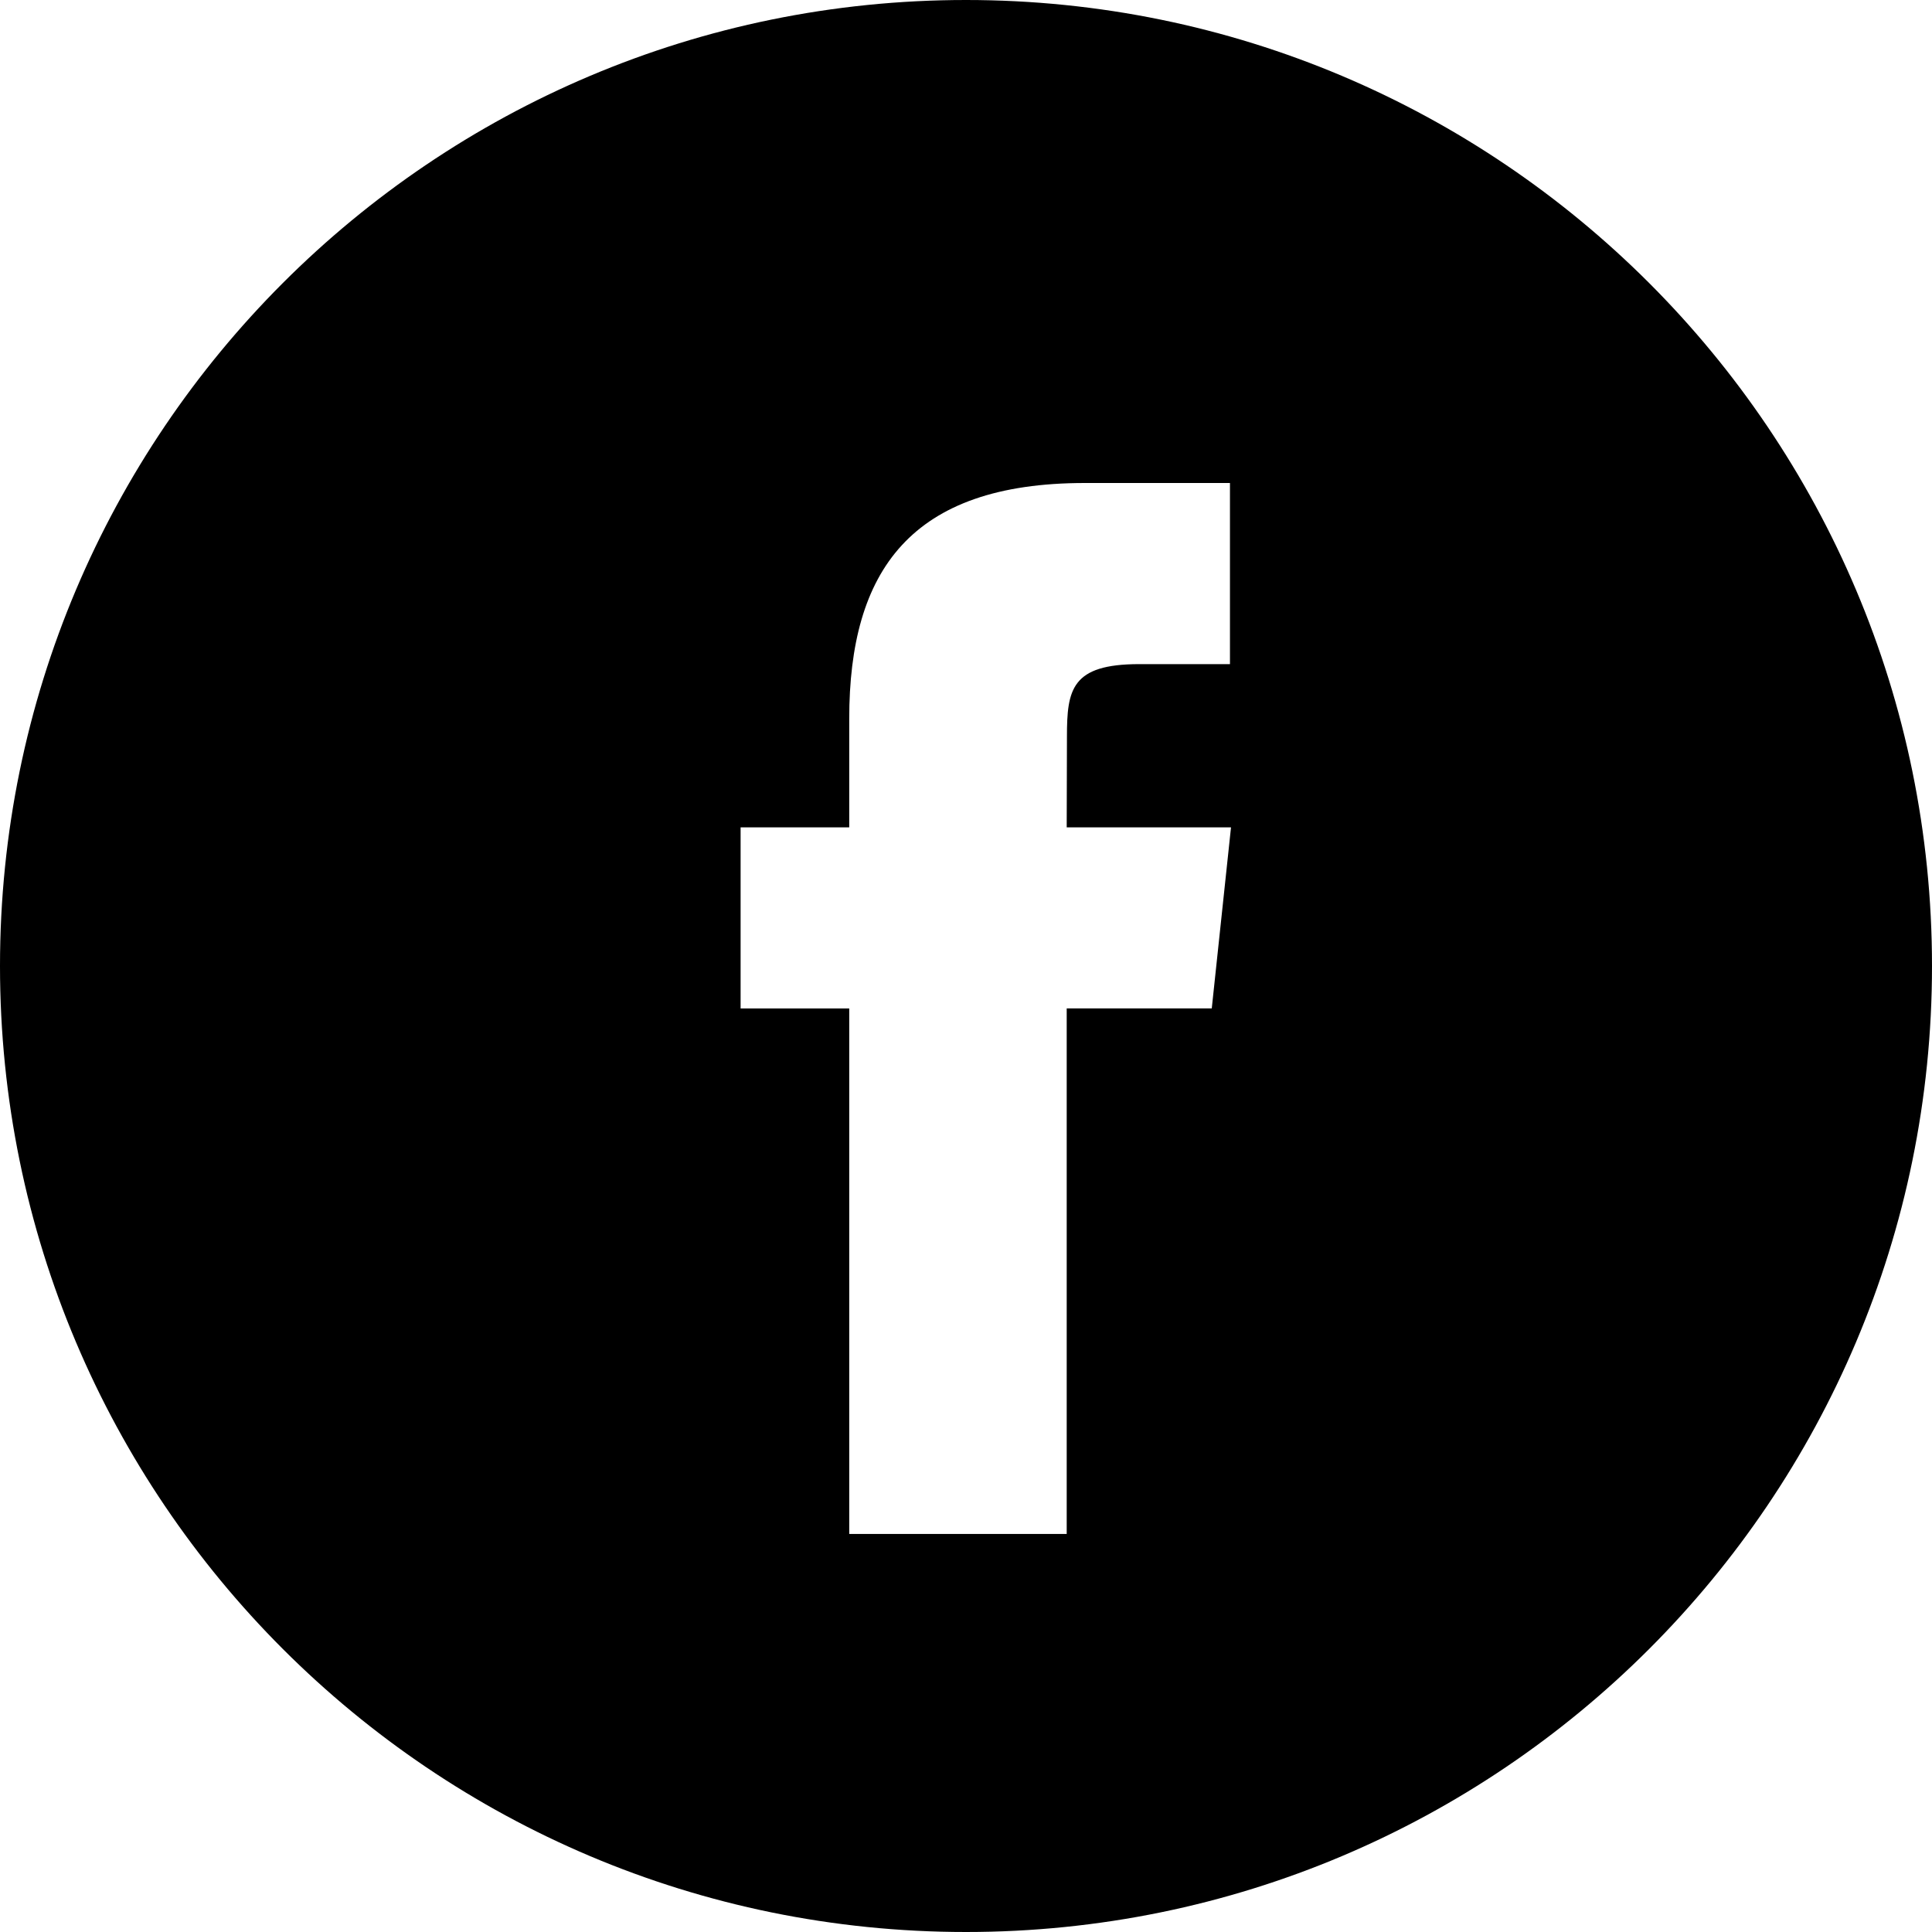
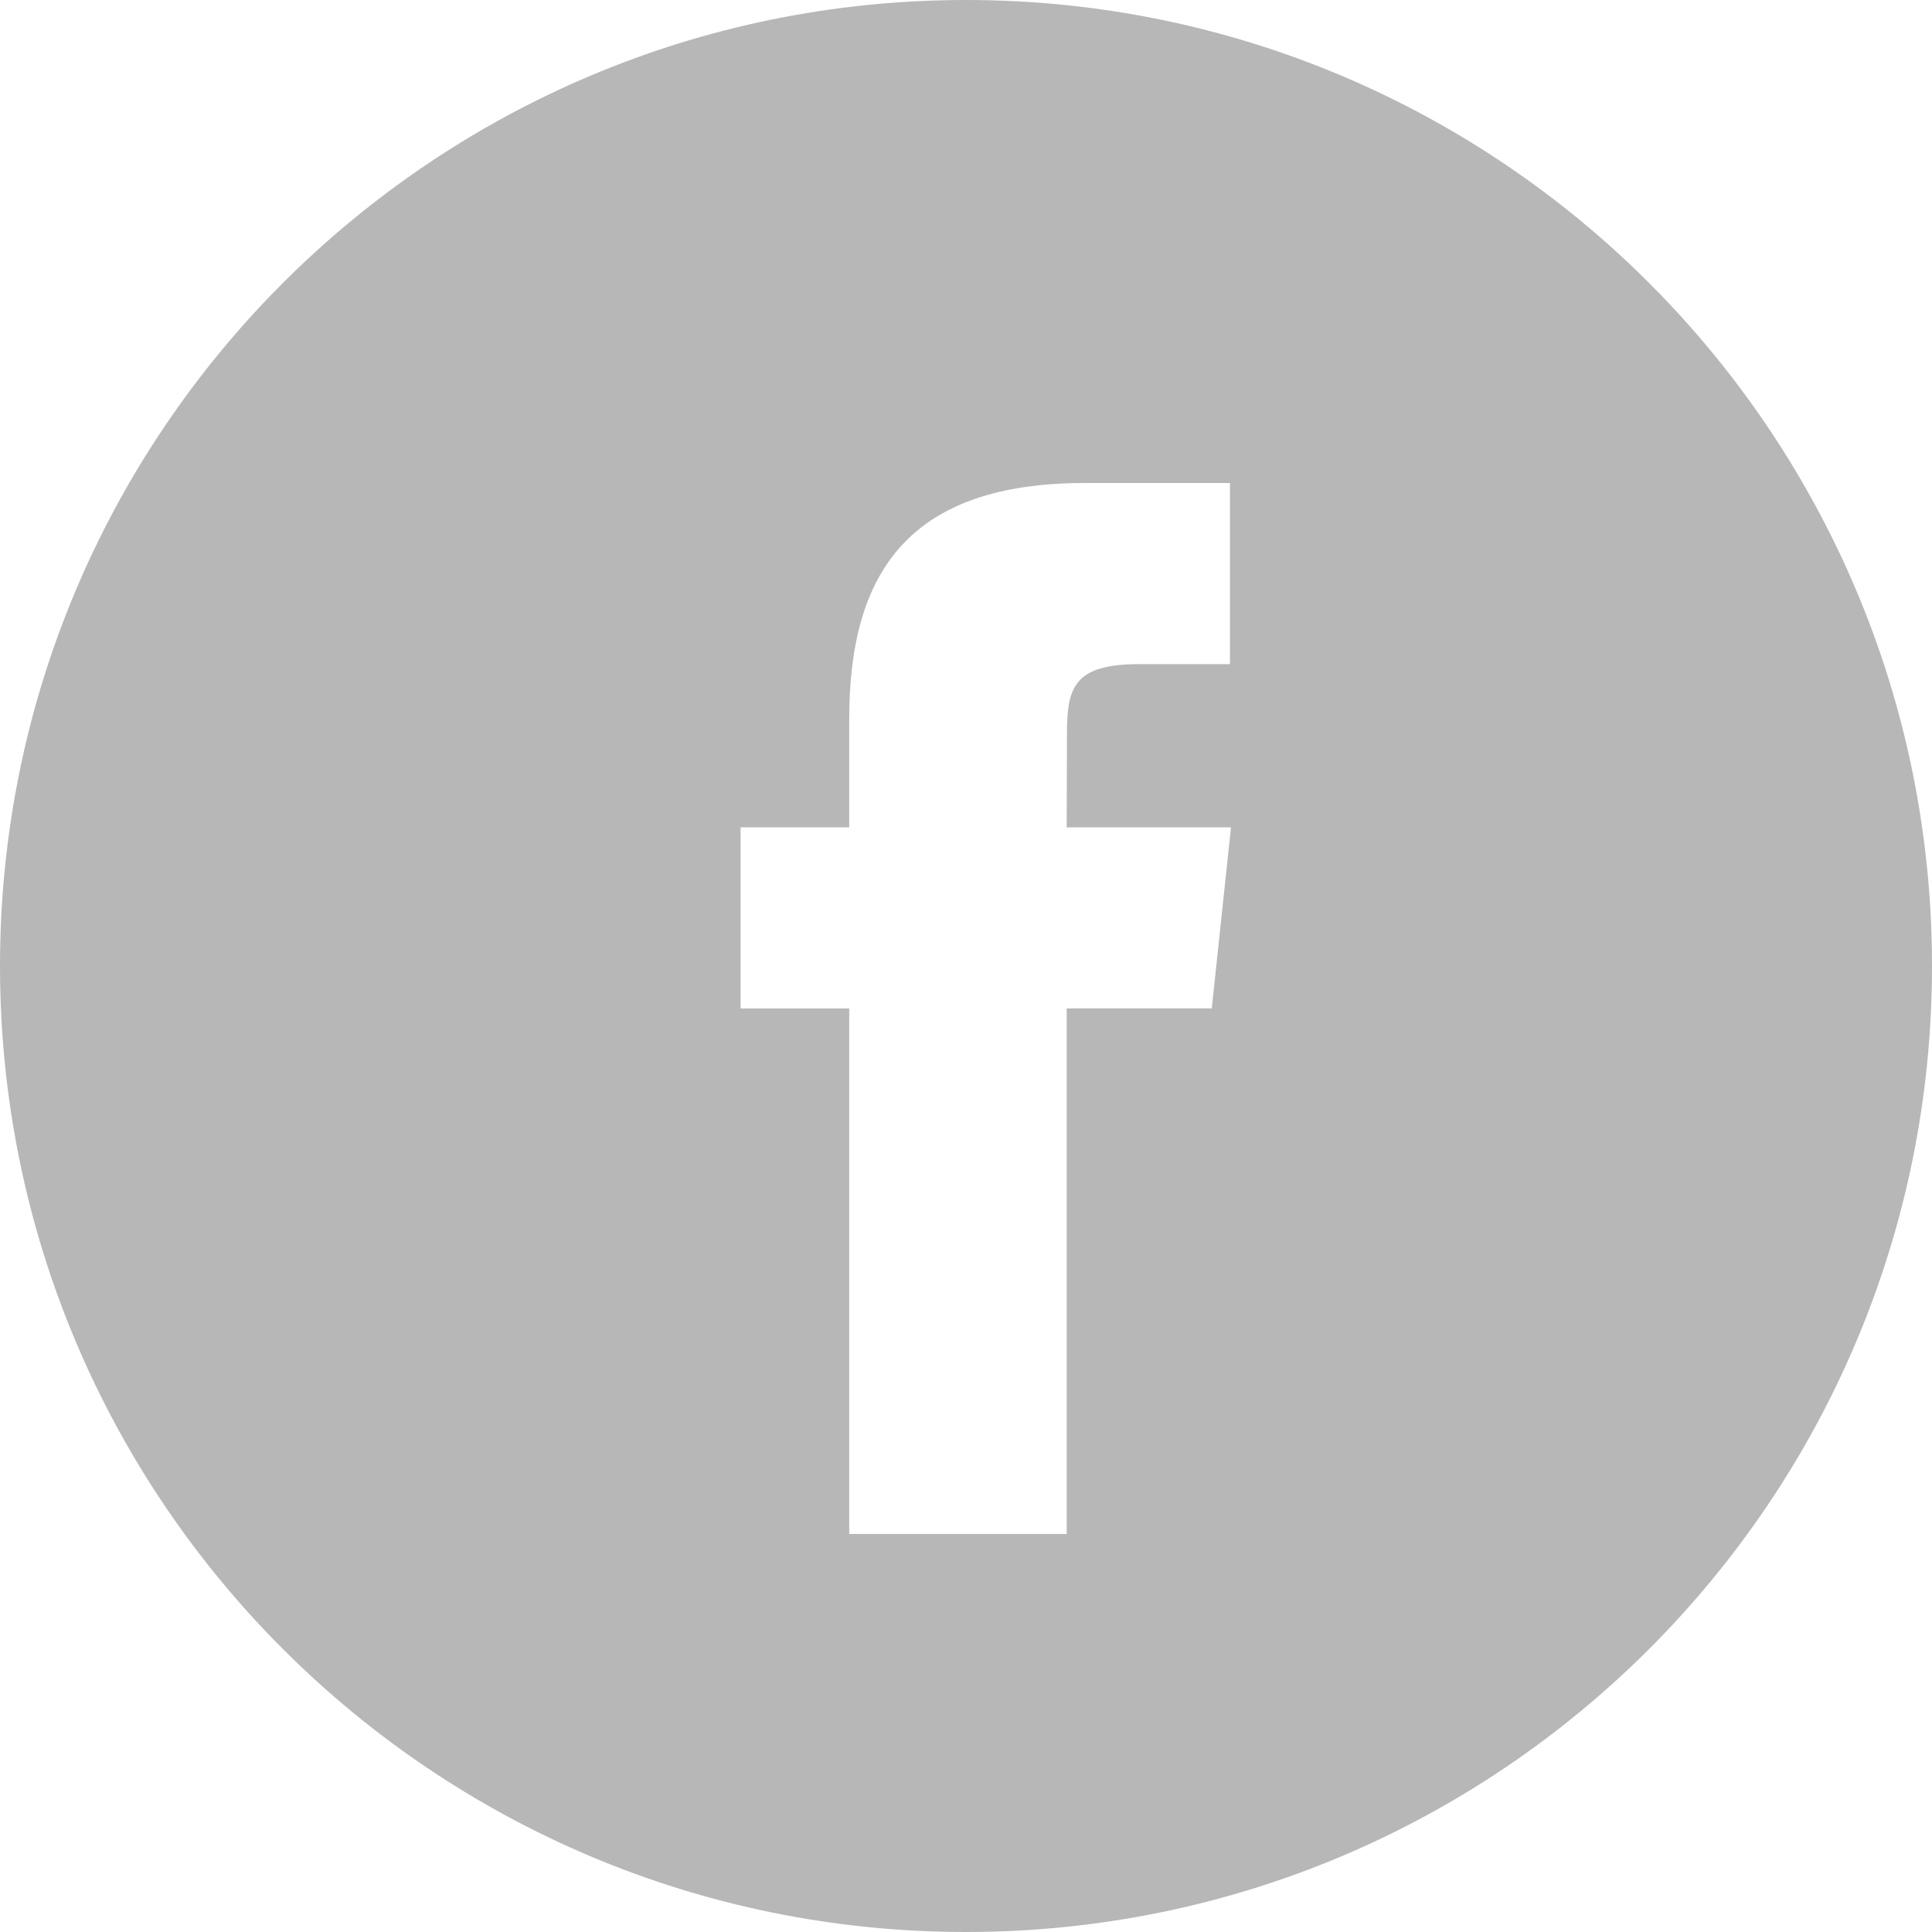
- <svg xmlns="http://www.w3.org/2000/svg" width="48" height="48" viewBox="0 0 48 48" fill="none">
-   <path fill-rule="evenodd" clip-rule="evenodd" d="M24 0C10.745 0 0 10.745 0 24C0 37.255 10.745 48 24 48C37.255 48 48 37.255 48 24C48 10.745 37.255 0 24 0ZM26.502 25.054V38.111H21.099V25.055H18.4V20.555H21.099V17.854C21.099 14.183 22.623 12 26.953 12H30.558V16.5H28.305C26.619 16.5 26.508 17.129 26.508 18.302L26.502 20.555H30.584L30.106 25.054H26.502Z" fill="black" />
+ <svg xmlns="http://www.w3.org/2000/svg" width="48" height="48" viewBox="0 0 48 48" fill="#b7b7b7">
+   <path fill-rule="evenodd" clip-rule="evenodd" d="M24 0C10.745 0 0 10.745 0 24C0 37.255 10.745 48 24 48C37.255 48 48 37.255 48 24C48 10.745 37.255 0 24 0ZM26.502 25.054V38.111H21.099V25.055H18.4V20.555H21.099V17.854C21.099 14.183 22.623 12 26.953 12H30.558V16.5H28.305C26.619 16.5 26.508 17.129 26.508 18.302L26.502 20.555H30.584L30.106 25.054H26.502Z" fill="#b7b7b7" />
</svg>
